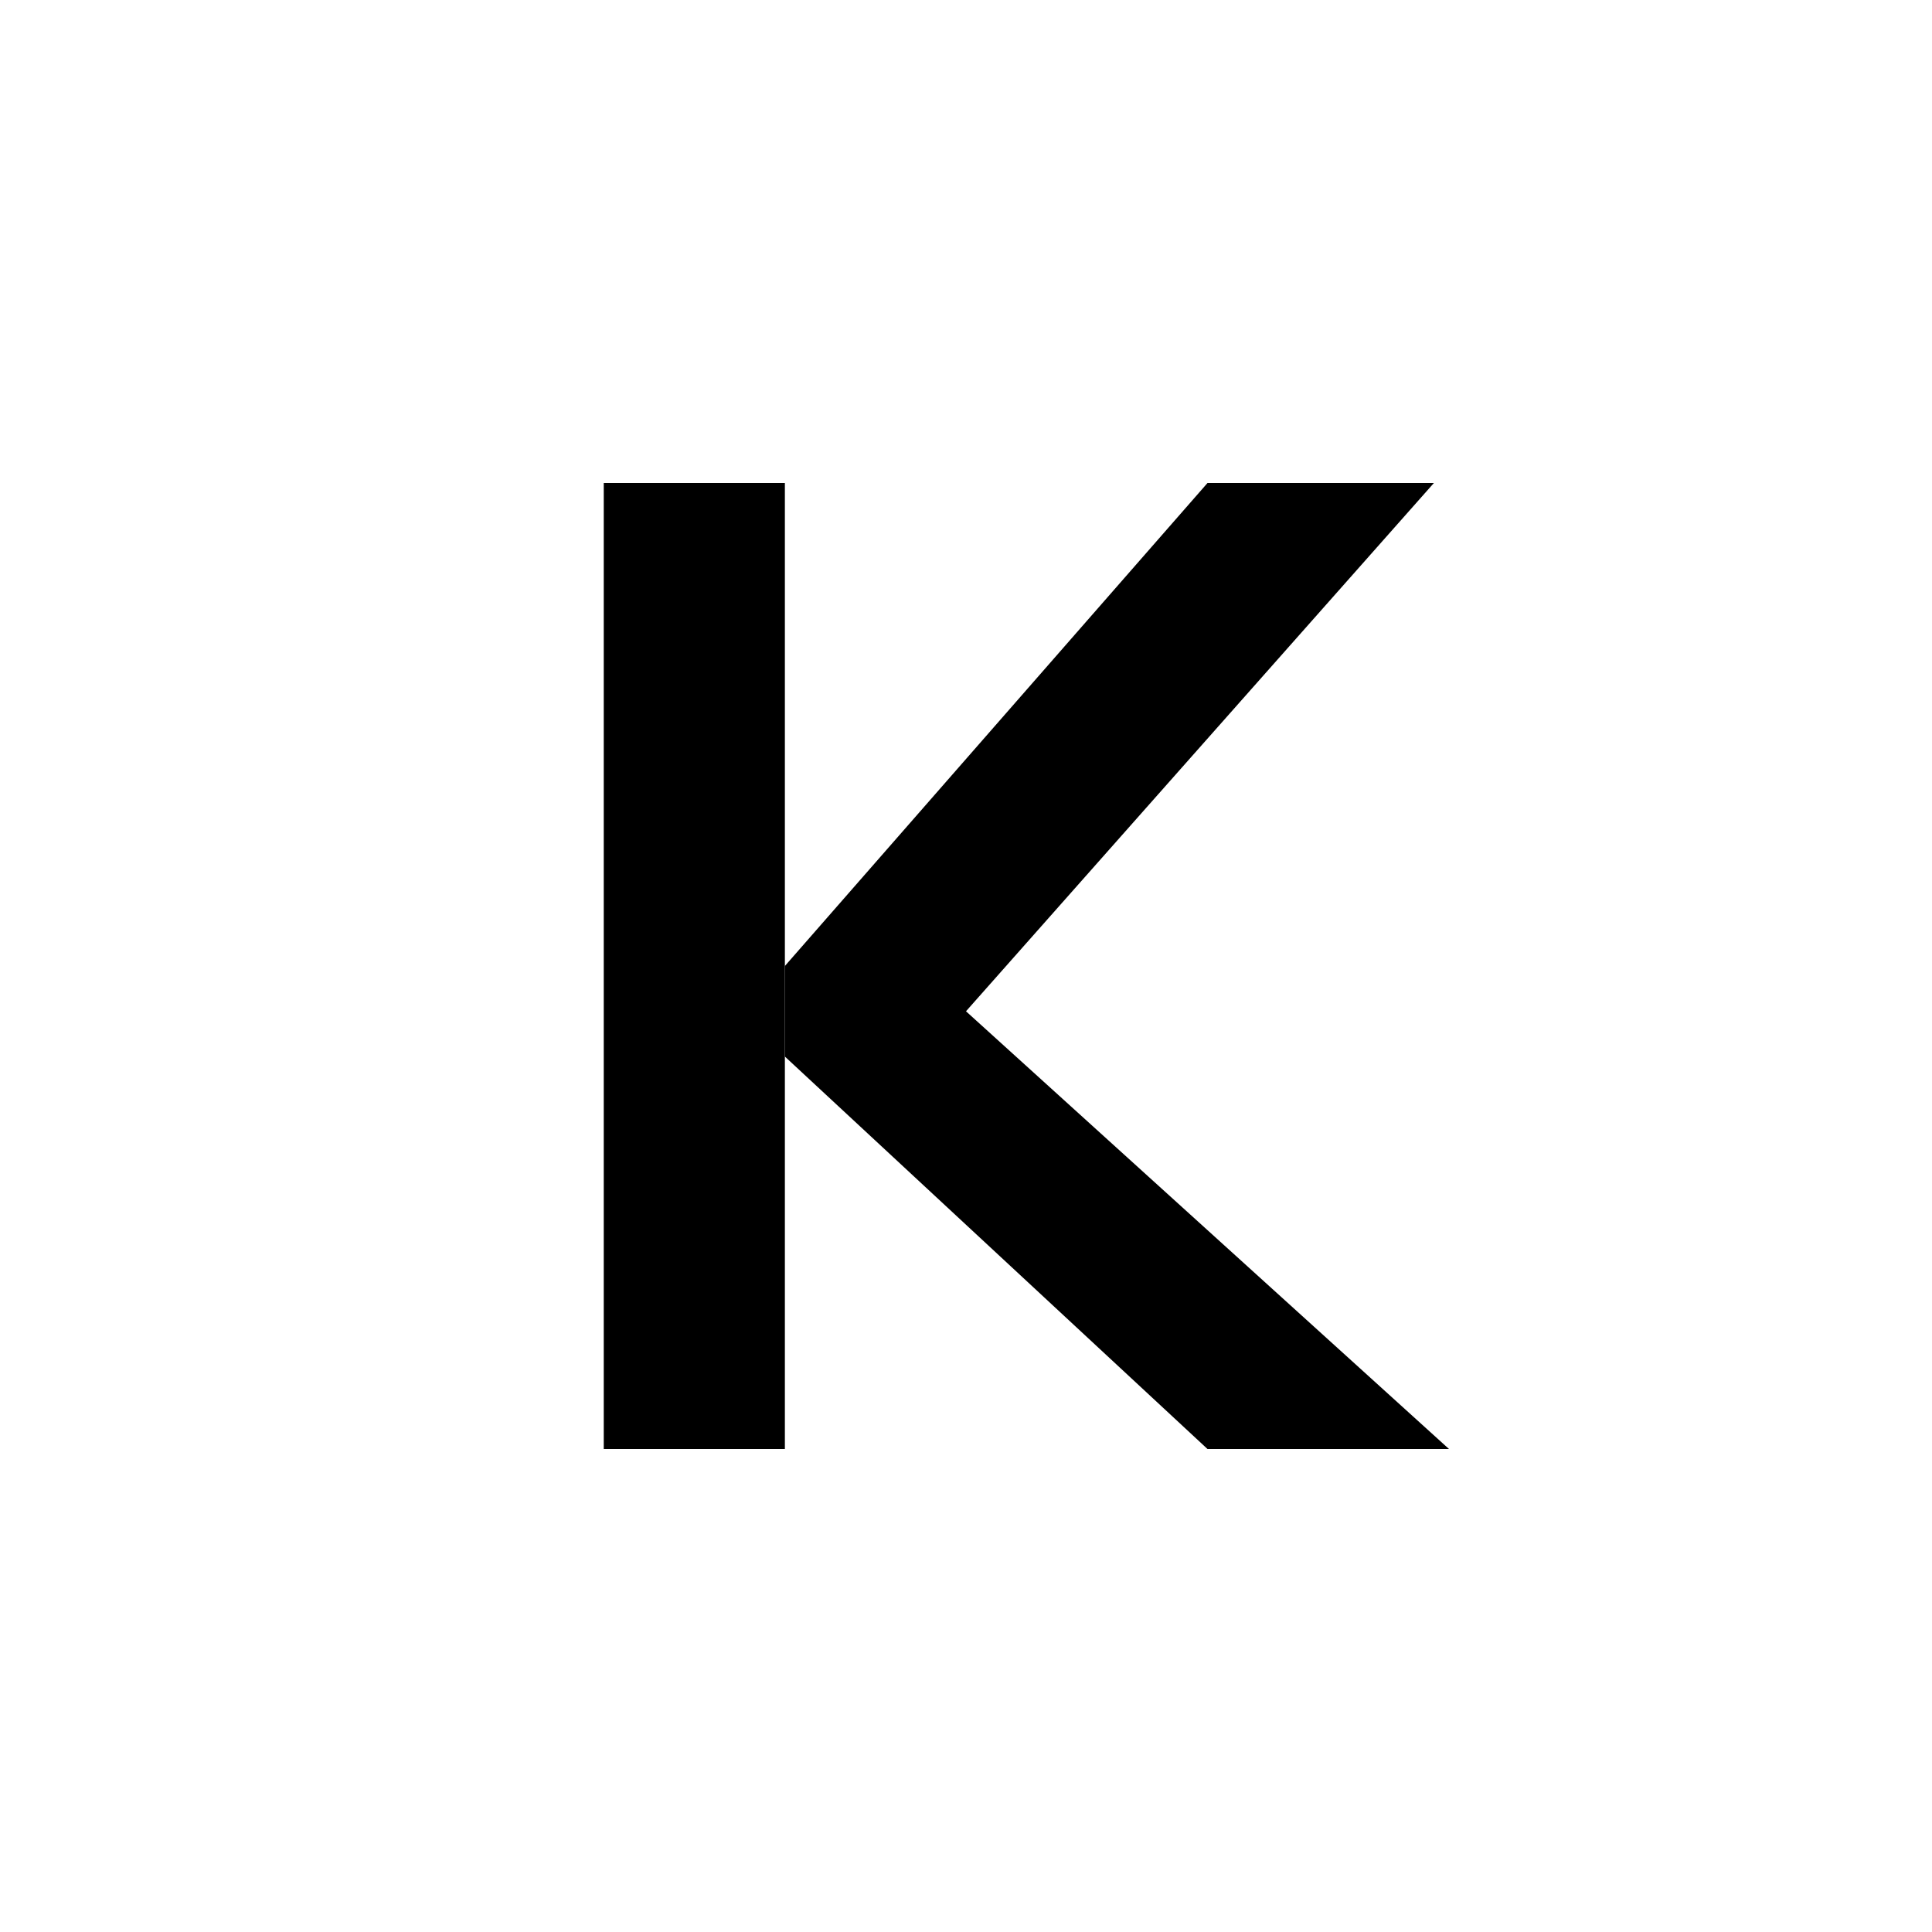
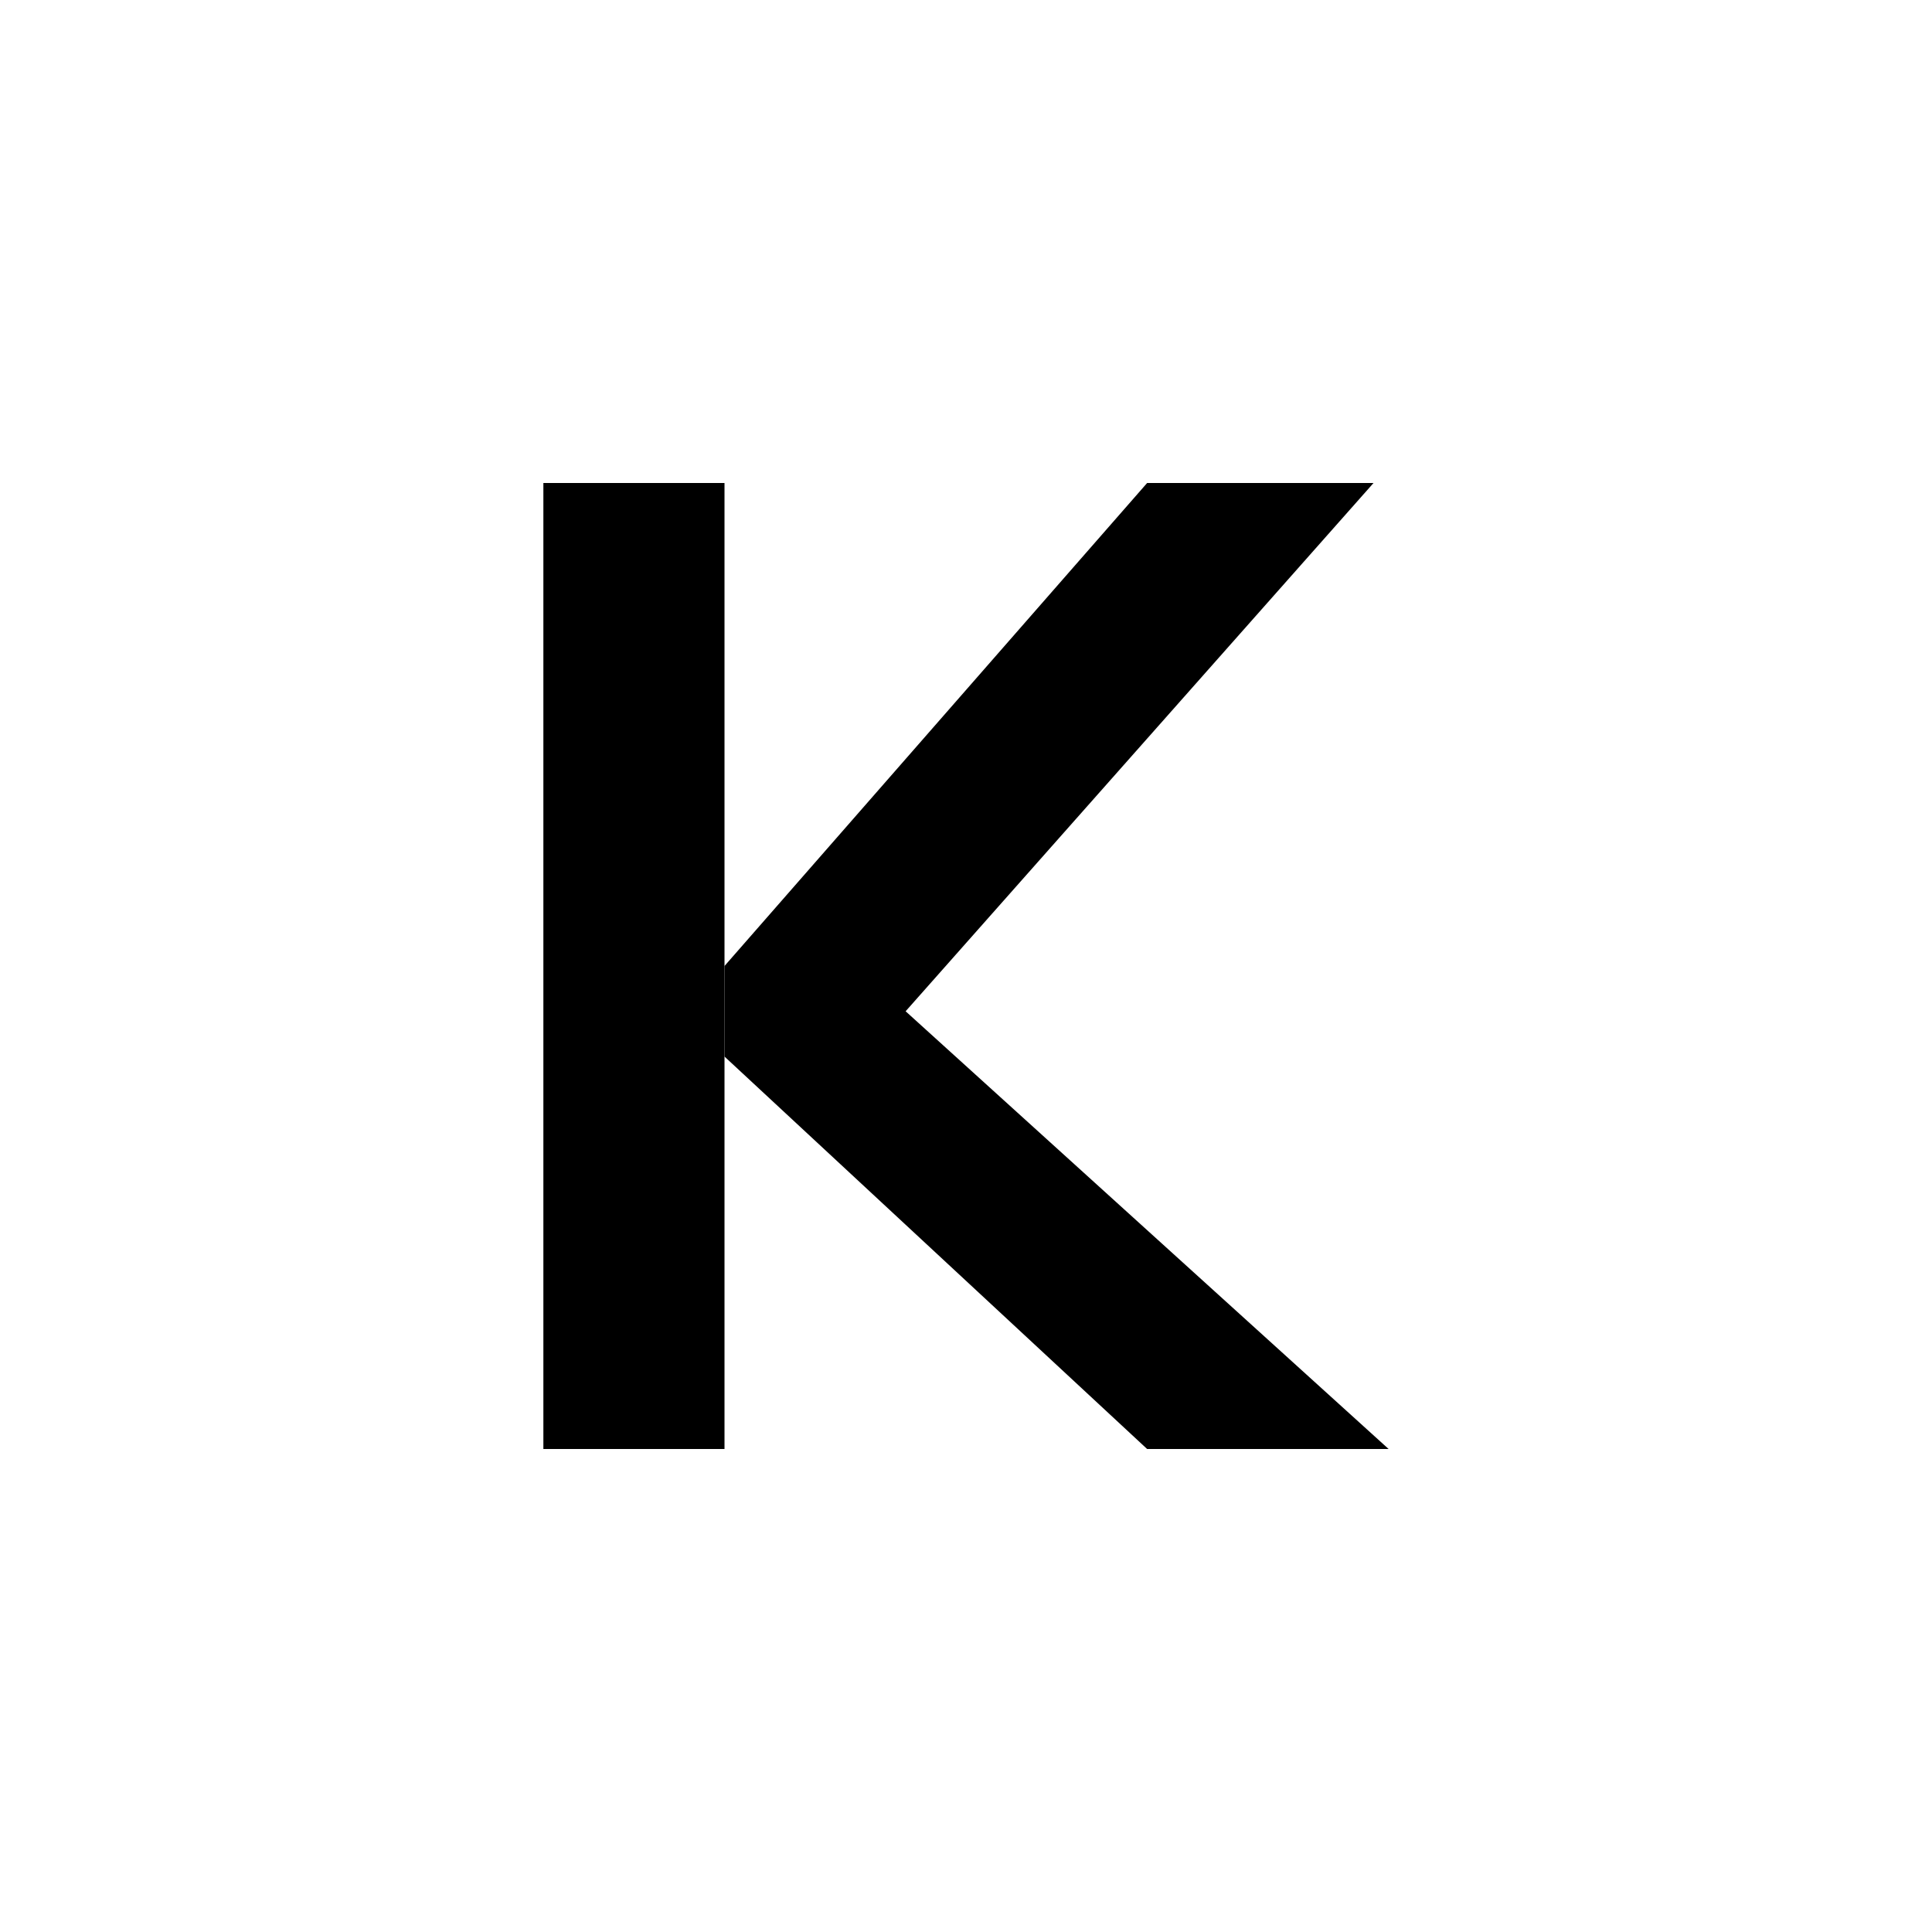
<svg xmlns="http://www.w3.org/2000/svg" viewBox="0 0 128 128" width="24" height="24">
-   <path d="M 40 32 L 52 32 L 52 96 L 40 96 Z" fill="currentColor" />
-   <path d="M 52 64 L 80 32 L 95 32 L 64 67 L 96 96 L 80 96 L 52 70 Z" fill="currentColor" />
+   <path d="M 36 32 L 48 32 L 48 96 L 36 96 Z" fill="currentColor" />
+   <path d="M 48 64 L 76 32 L 91 32 L 60 67 L 92 96 L 76 96 L 48 70 Z" fill="currentColor" />
</svg>
